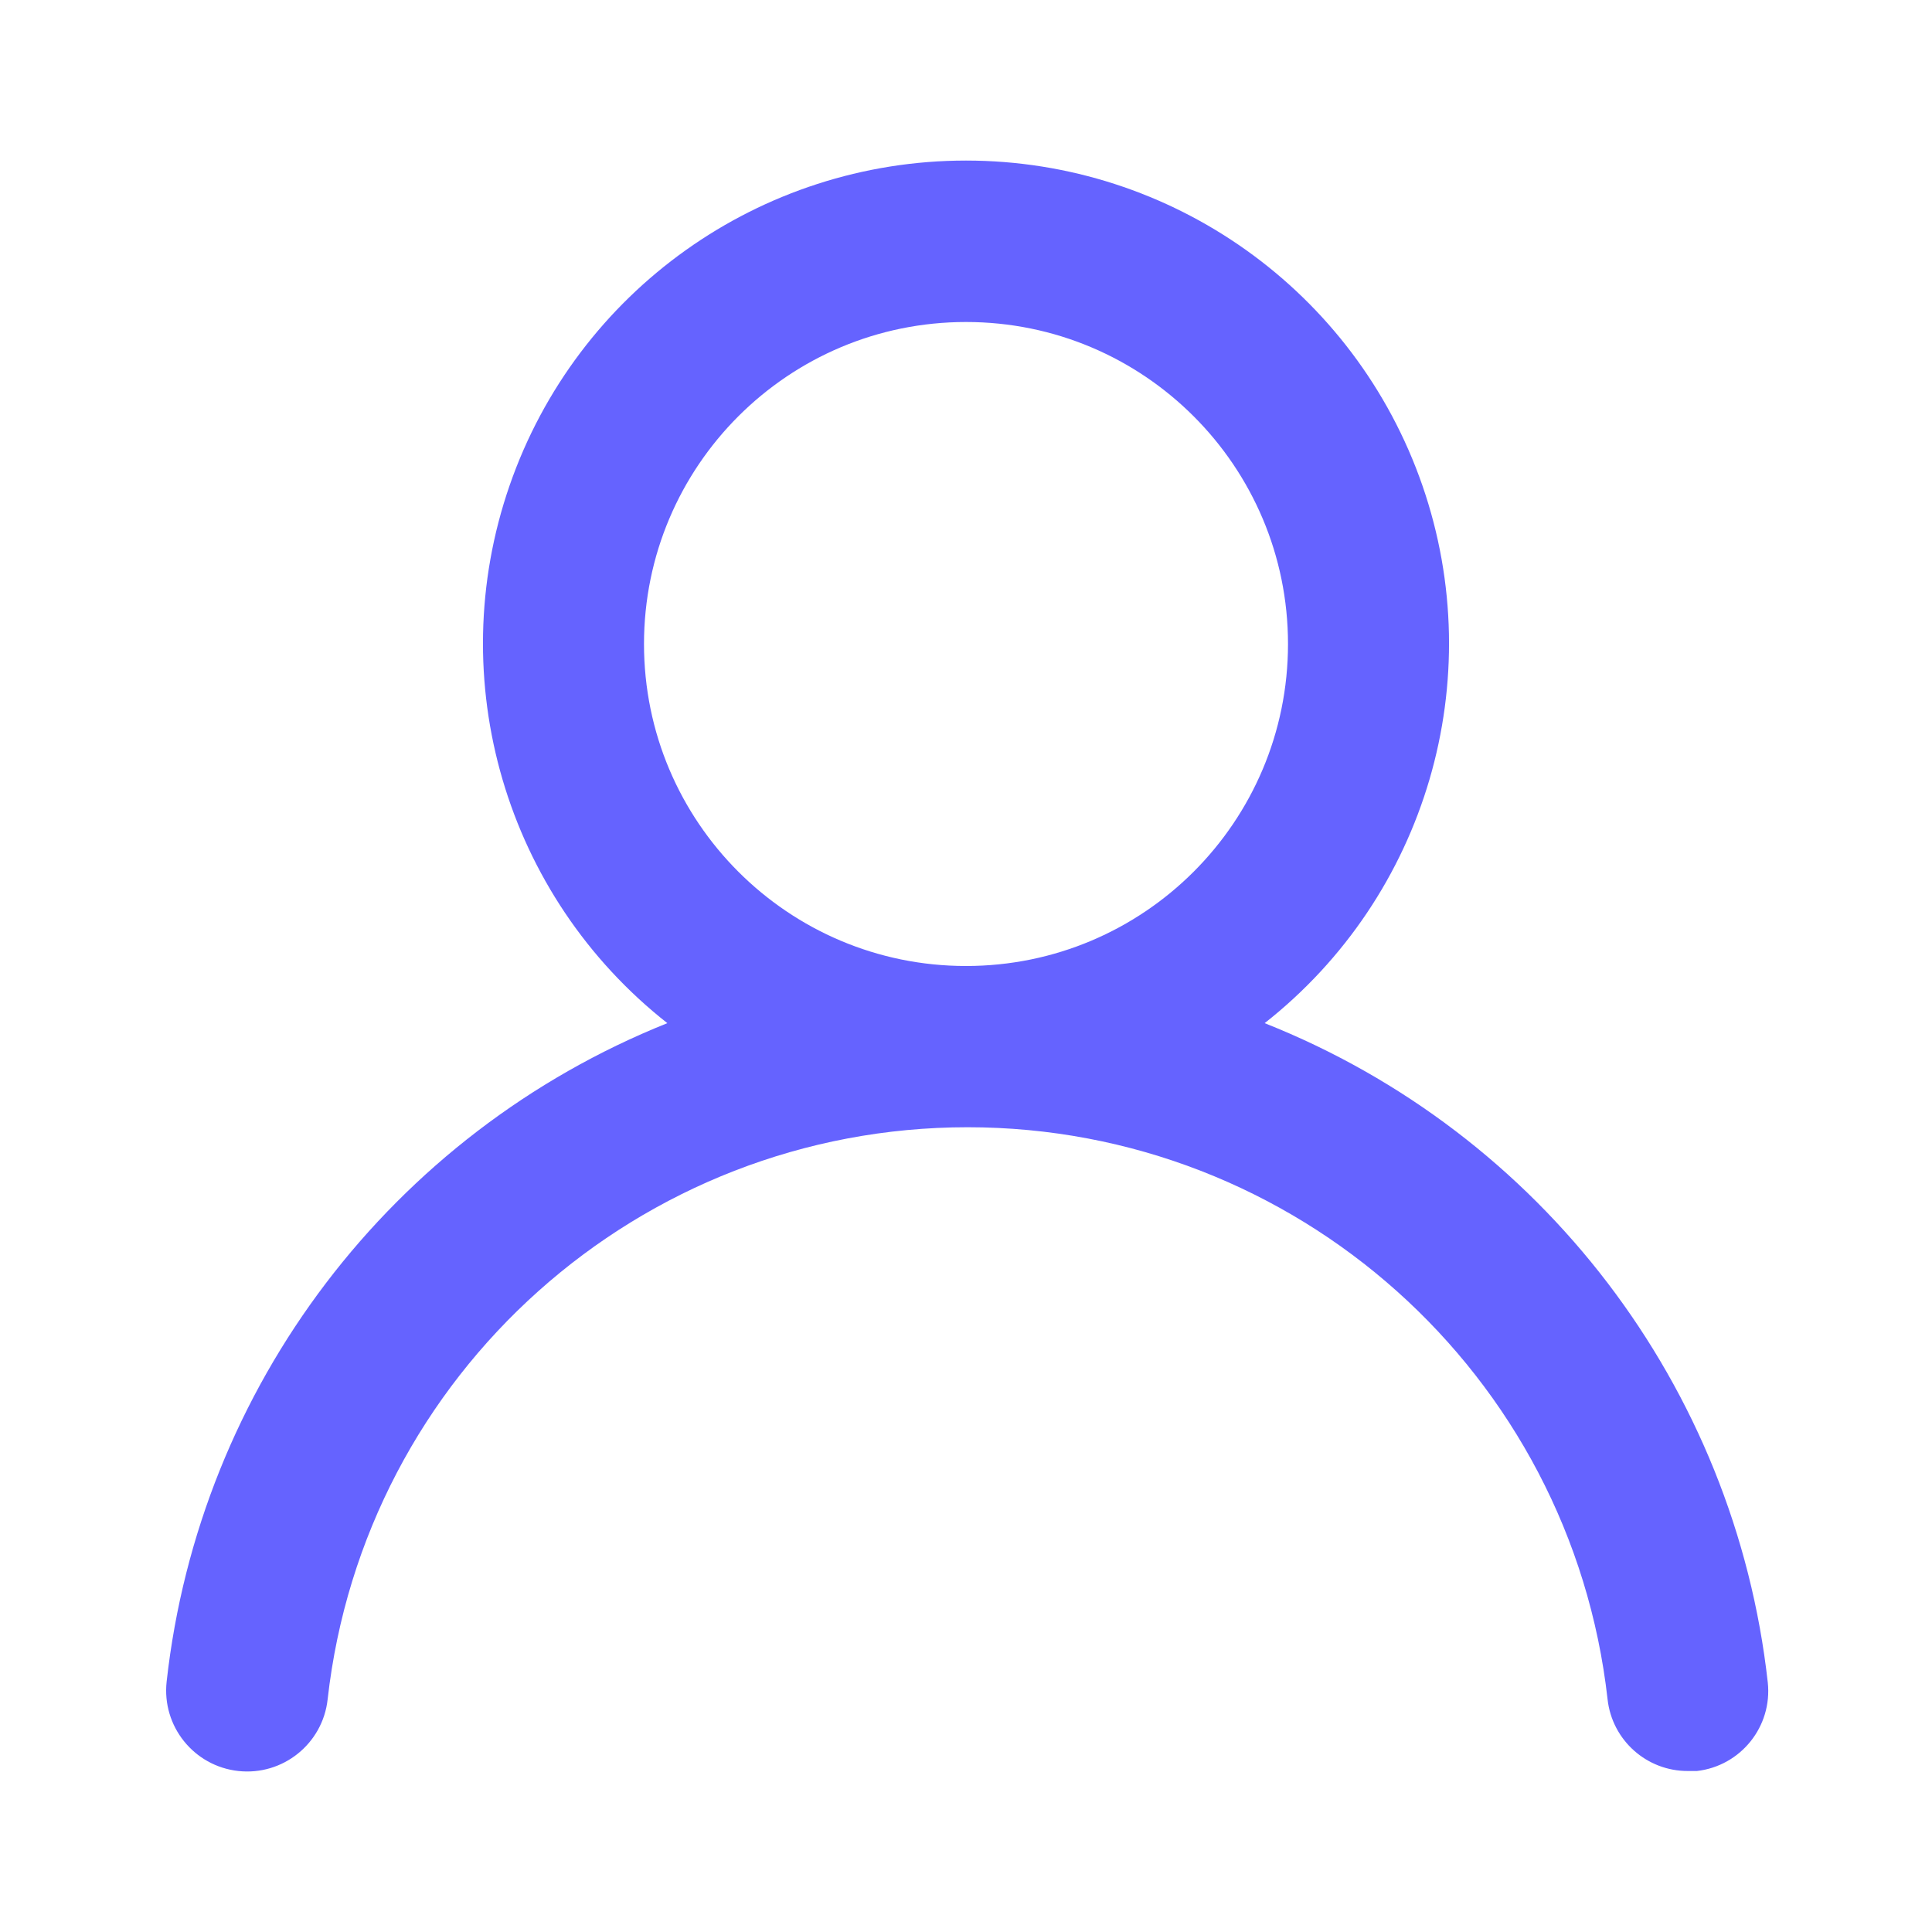
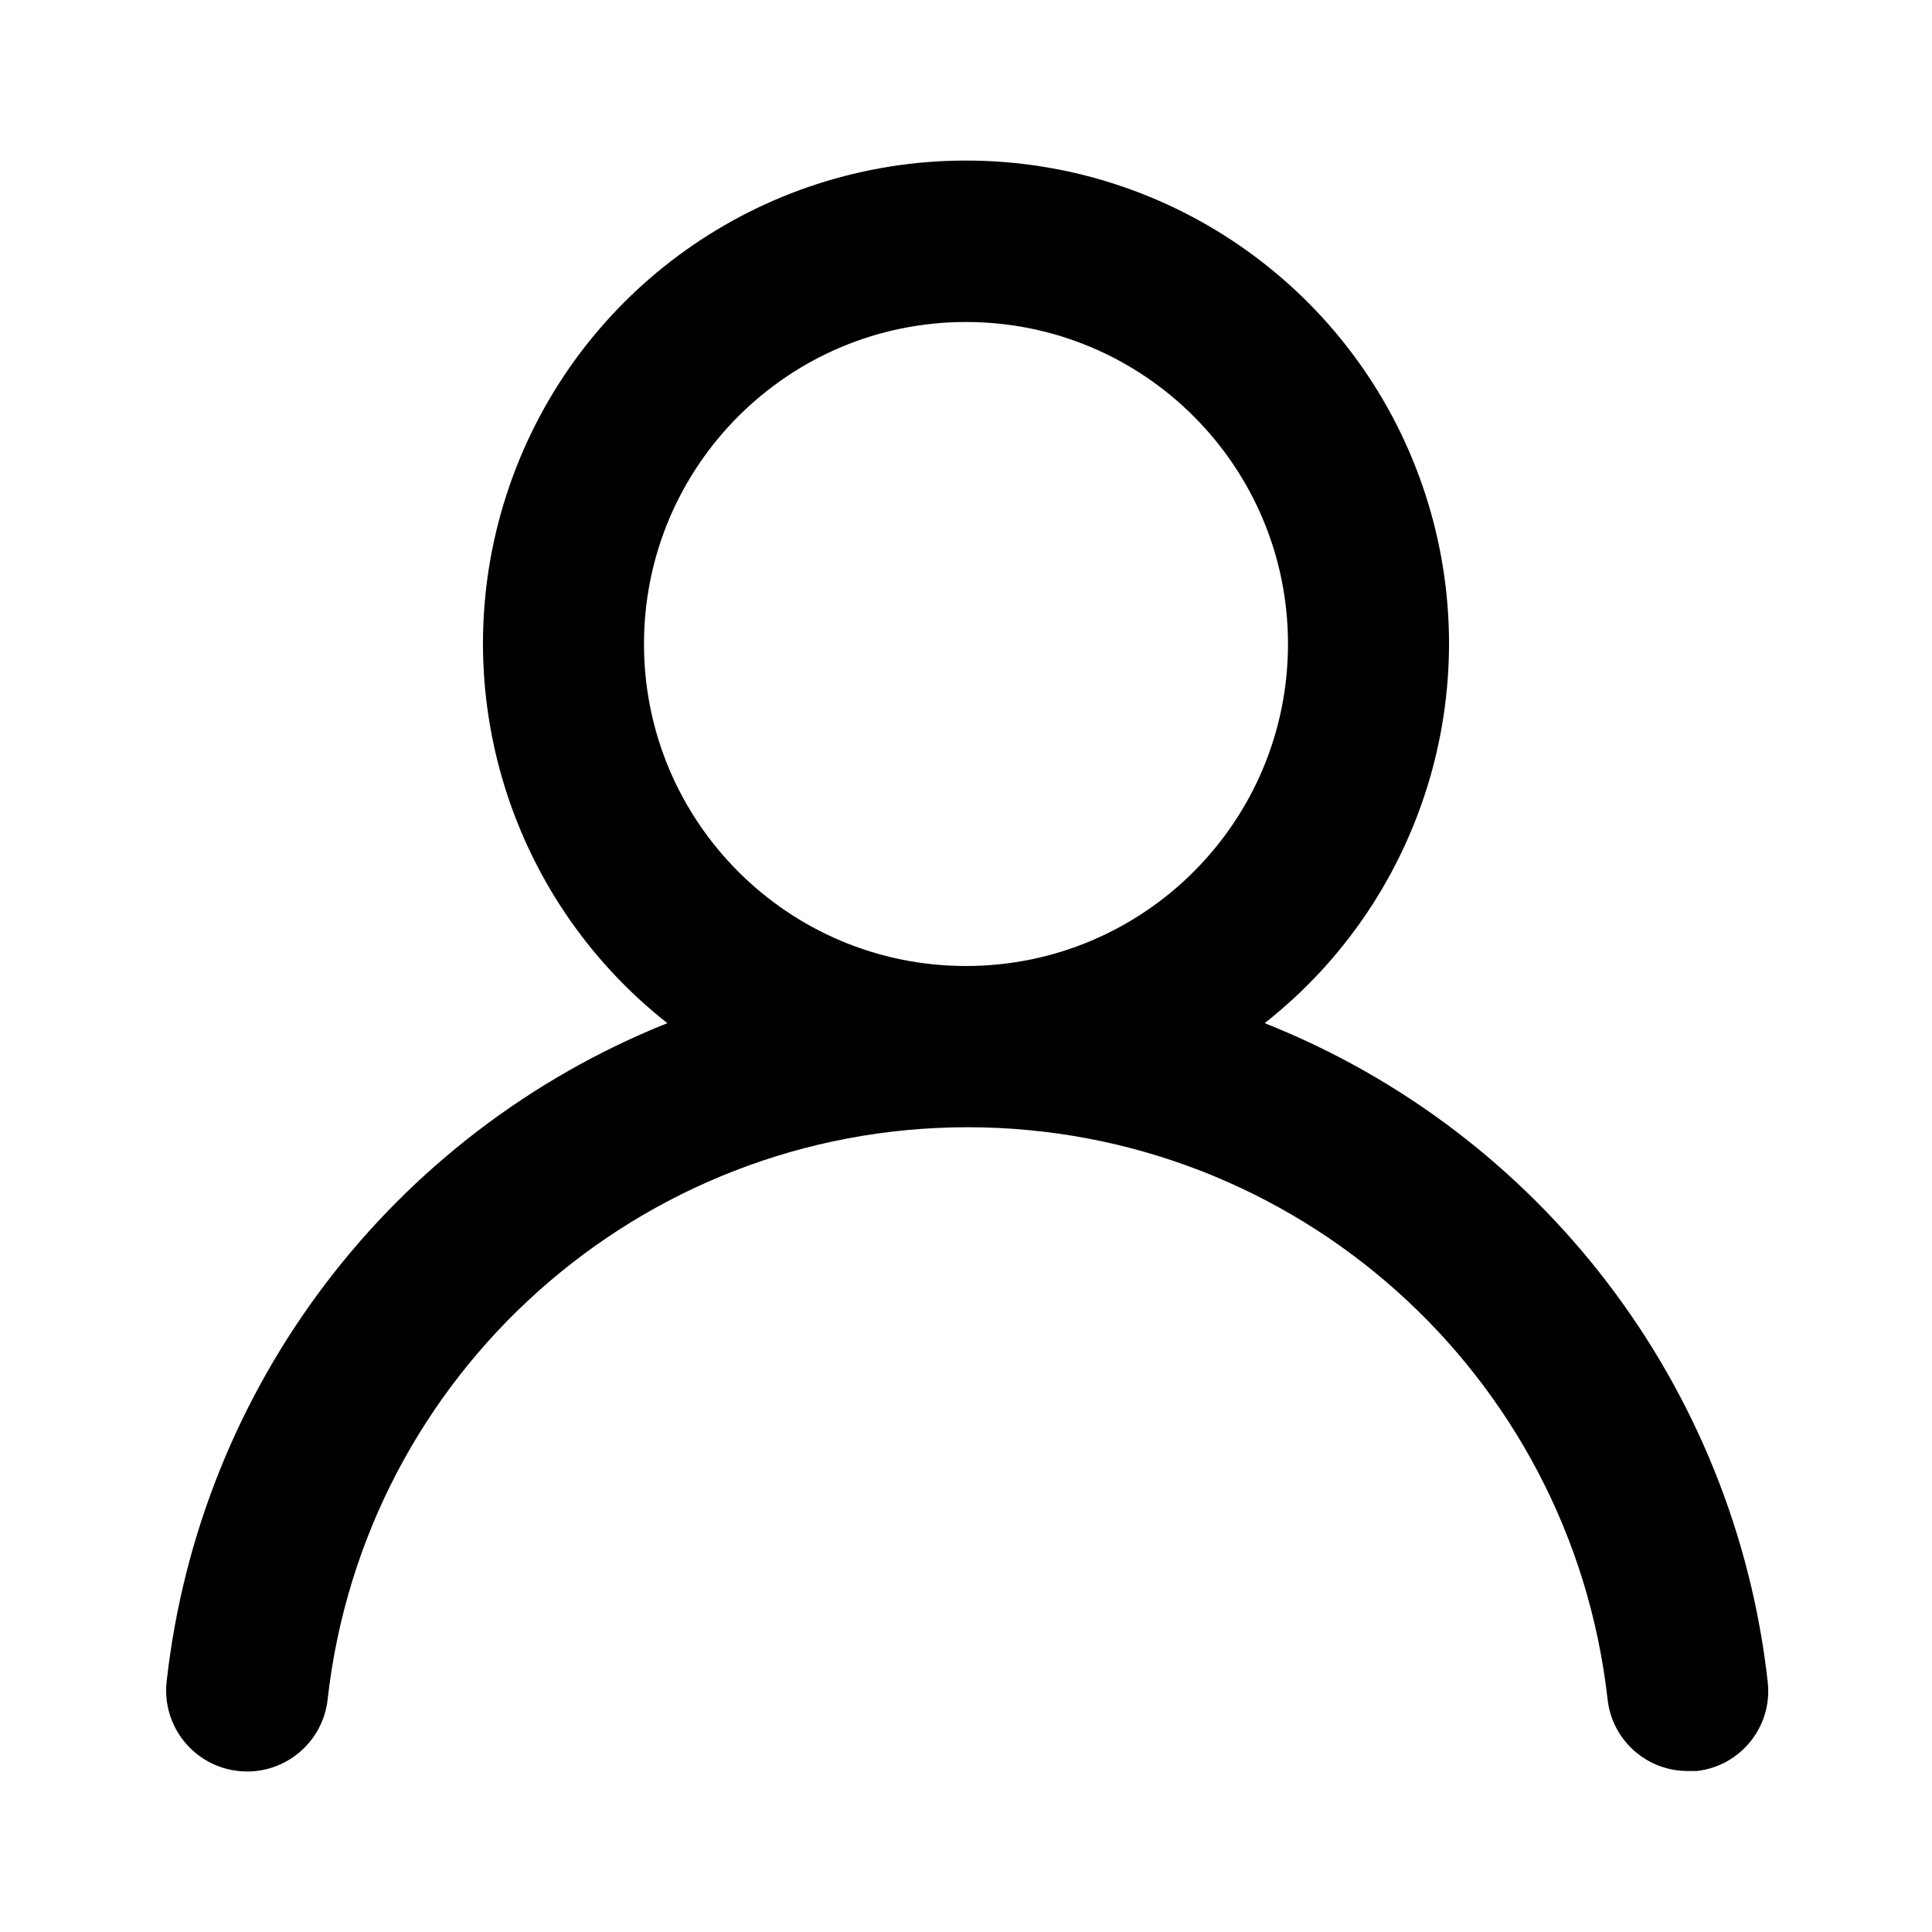
<svg xmlns="http://www.w3.org/2000/svg" viewBox="0 0 24 24" id="user">
-   <path fill="#6563FF" d="M15.71,12.71a6,6,0,1,0-7.42,0,10,10,0,0,0-6.22,8.18,1,1,0,0,0,2,.22,8,8,0,0,1,15.9,0,1,1,0,0,0,1,.89h.11a1,1,0,0,0,.88-1.1A10,10,0,0,0,15.71,12.71ZM12,12a4,4,0,1,1,4-4A4,4,0,0,1,12,12Z" />
+   <path d="M15.71,12.71a6,6,0,1,0-7.42,0,10,10,0,0,0-6.22,8.18,1,1,0,0,0,2,.22,8,8,0,0,1,15.9,0,1,1,0,0,0,1,.89h.11a1,1,0,0,0,.88-1.1A10,10,0,0,0,15.71,12.71ZM12,12a4,4,0,1,1,4-4A4,4,0,0,1,12,12Z" />
</svg>
